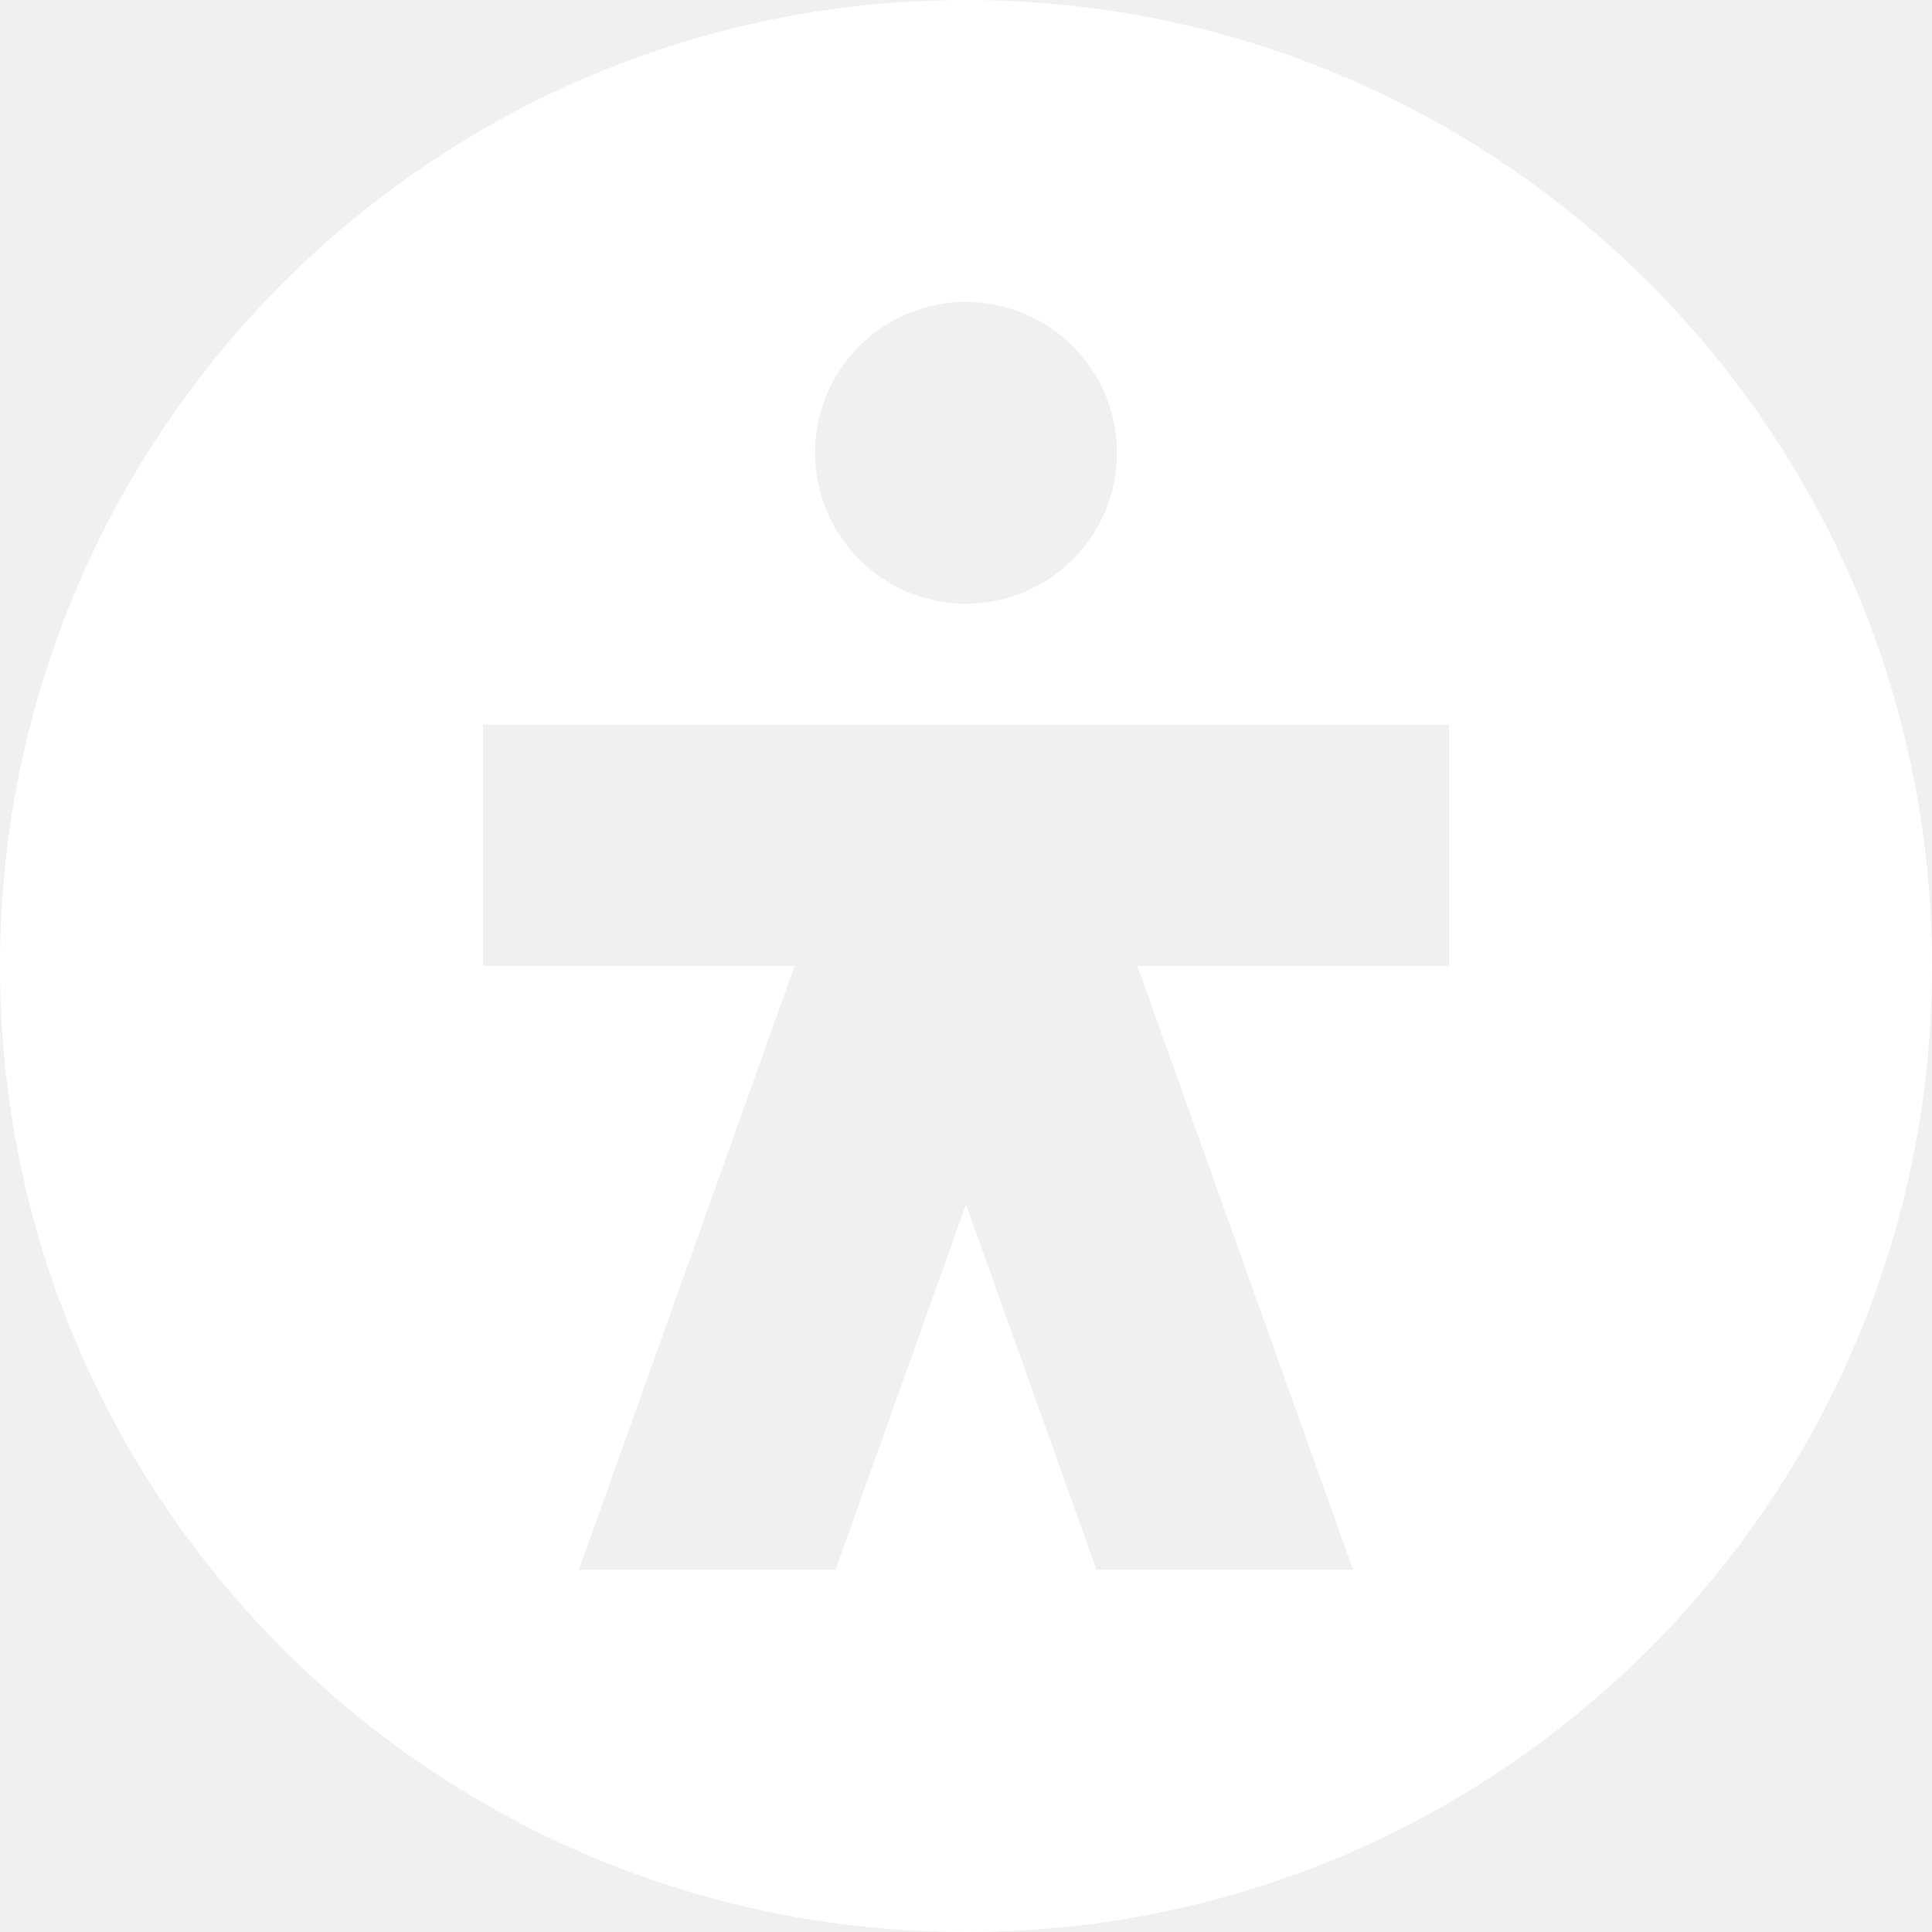
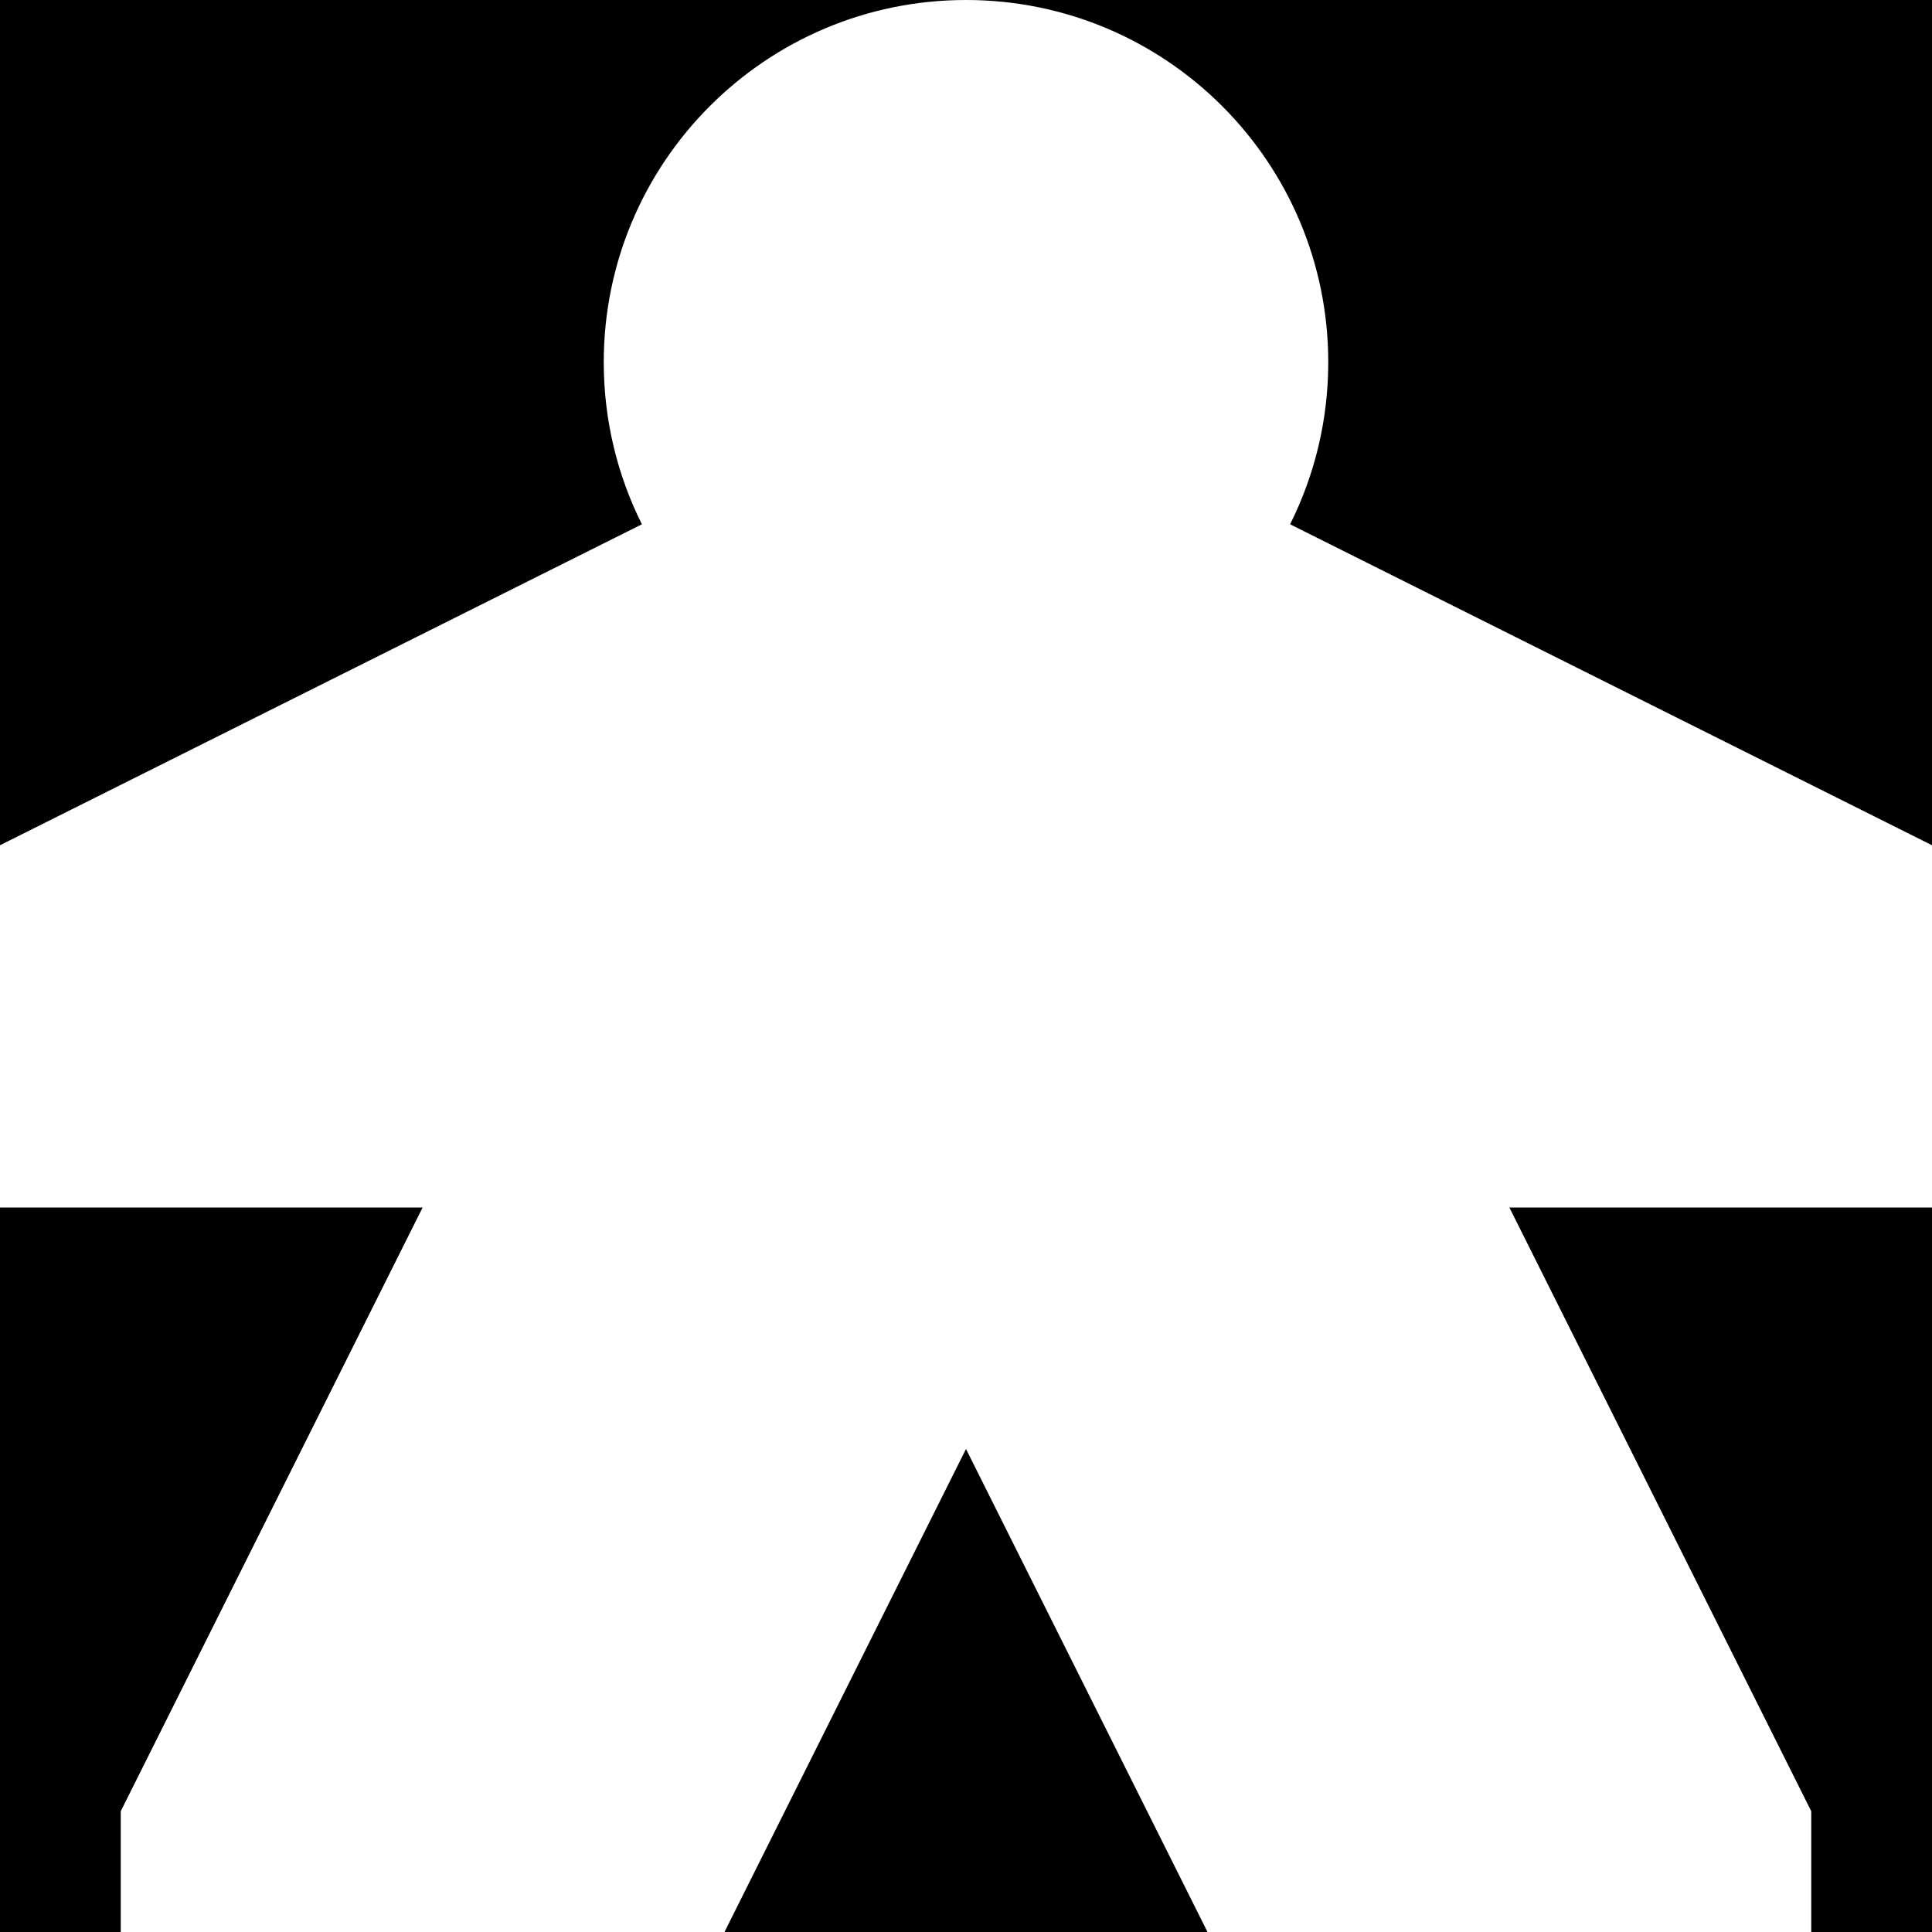
<svg xmlns="http://www.w3.org/2000/svg" width="800px" height="800px" viewBox="0 0 16 16" fill="none">
-   <path fill-rule="evenodd" clip-rule="evenodd" d="M16 8C16 12.418 12.418 16 8 16C3.582 16 0 12.418 0 8C0 3.582 3.582 0 8 0C12.418 0 16 3.582 16 8ZM9.25 3.75C9.25 4.44 8.69 5 8 5C7.31 5 6.75 4.44 6.75 3.75C6.75 3.06 7.31 2.5 8 2.5C8.69 2.5 9.25 3.06 9.25 3.75ZM12 8H9.419L11.205 13H9.081L8 9.973L6.919 13H4.795L6.581 8H4V6H12V8Z" fill="#ffffff" />
+   <rect width="100%" height="100%" fill="#000000" />
+   <path d="M11 3C11 3.482 10.886 3.938 10.684 4.342L16 7V10H12.5L15 15V16H10L8 12L6 16H1V15L3.5 10H0V7L5.316 4.342C5.114 3.938 5 3.482 5 3C5 1.343 6.343 0 8 0C9.657 0 11 1.343 11 3Z" fill="#ffffff" />
</svg>
